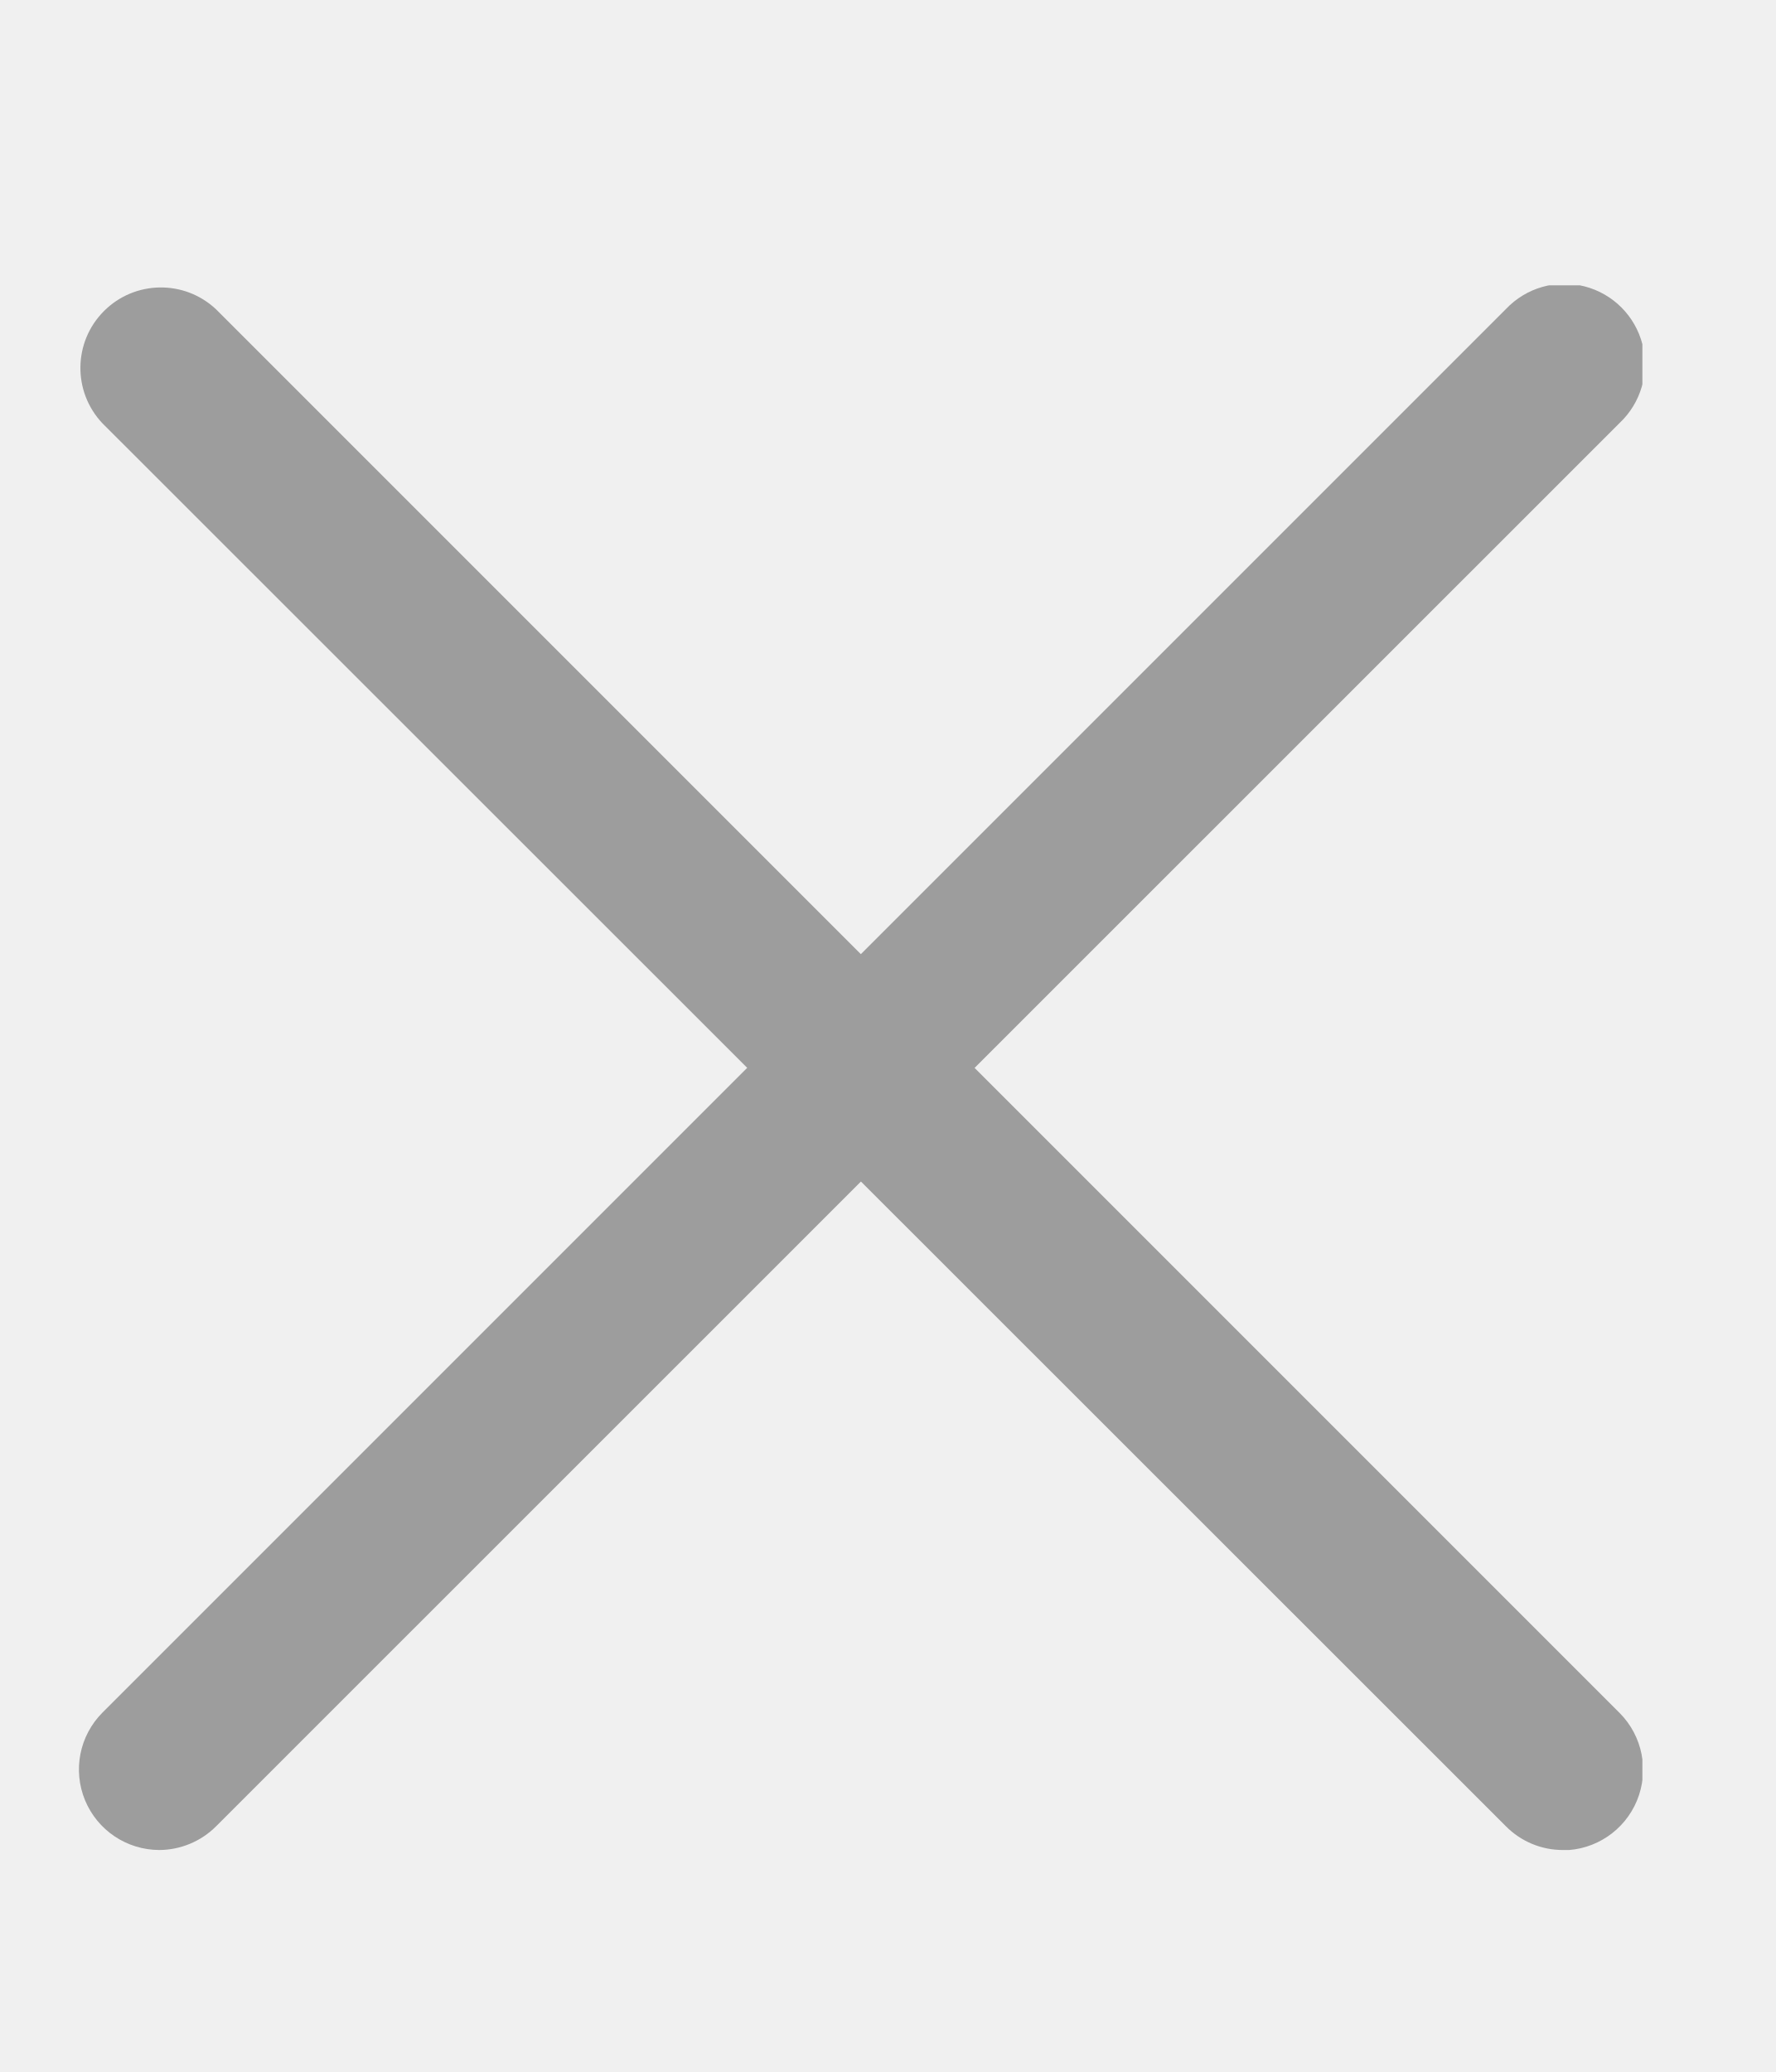
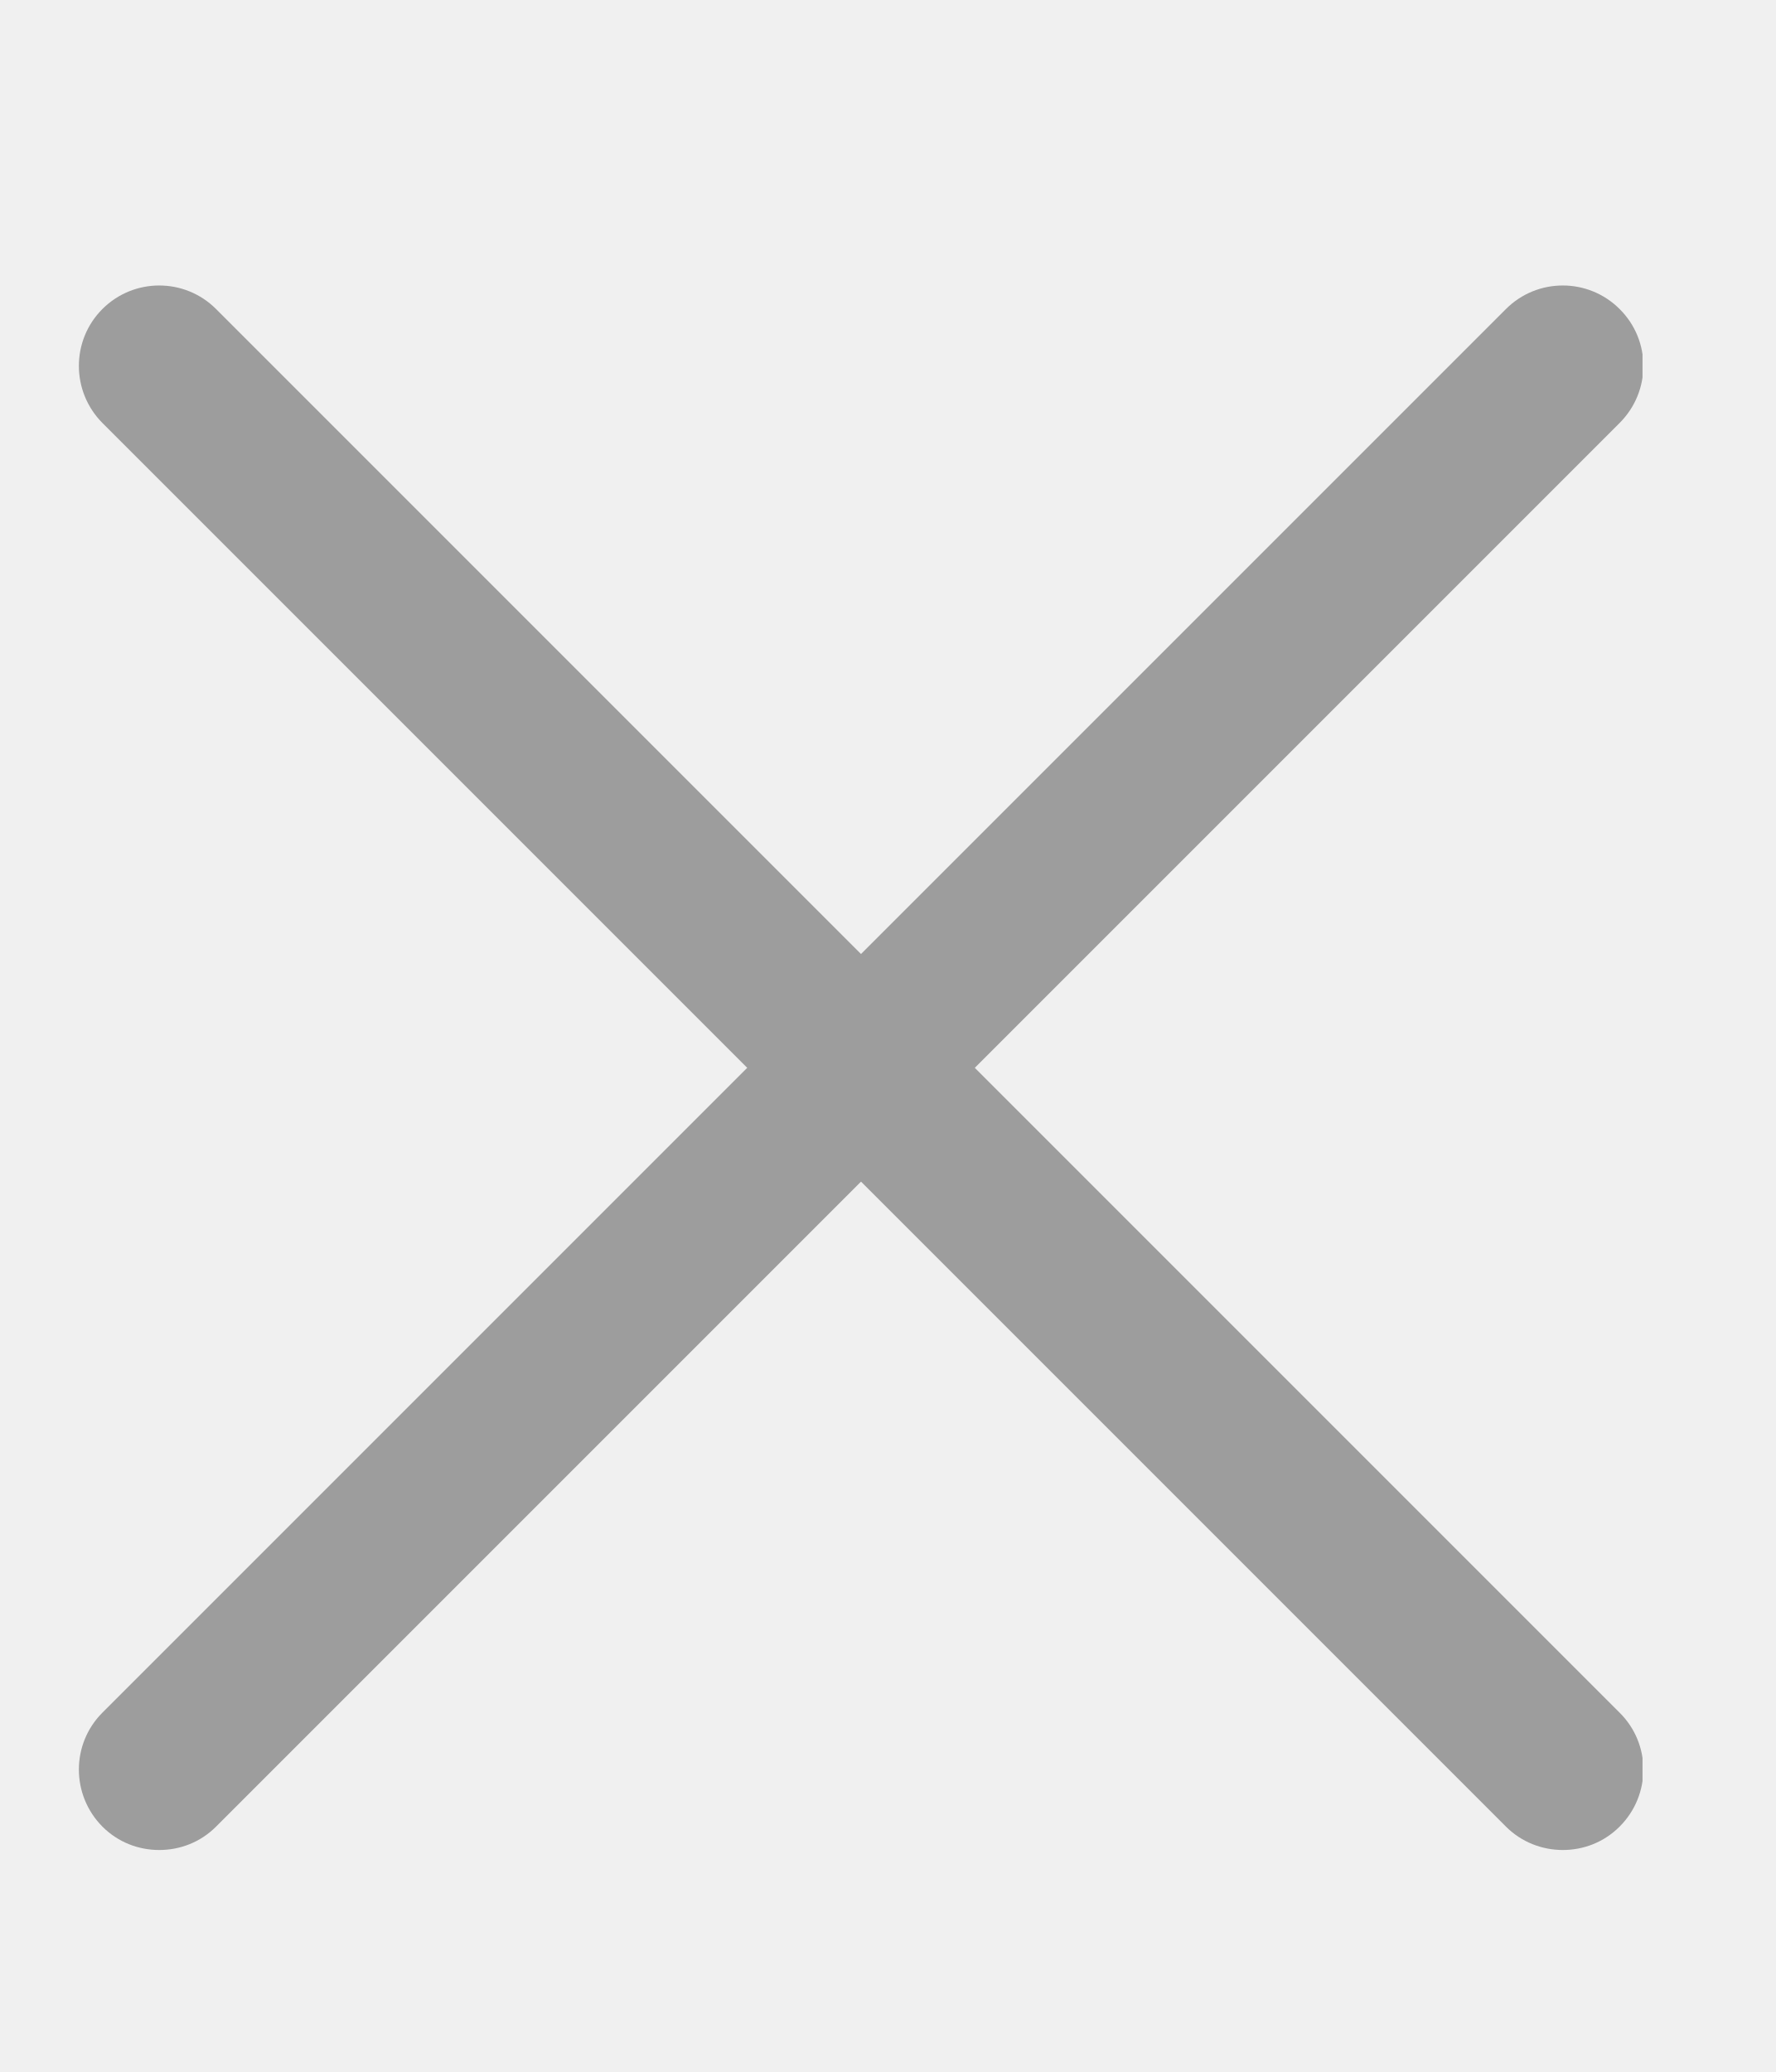
<svg xmlns="http://www.w3.org/2000/svg" width="6" height="7" viewBox="0 0 6 7" fill="none">
-   <g clip-path="url(#clip0)" fill="#9D9D9D">
-     <path d="M.538 6.25a.272.272 0 01-.192-.464l4.742-4.742a.272.272 0 11.384.385L.73 6.17a.273.273 0 01-.192.08z" />
-     <path d="M5.28 6.25a.27.27 0 01-.192-.08L.346 1.43a.272.272 0 01.384-.385l4.742 4.742a.272.272 0 01-.192.464z" />
+   <g clip-path="url(#clip0)">
+     <path d="M0.538 6.25C0.468 6.25 0.399 6.224 0.346 6.171C0.24 6.064 0.24 5.892 0.346 5.786L5.088 1.044C5.194 0.938 5.366 0.938 5.472 1.044C5.579 1.15 5.579 1.322 5.472 1.429L0.73 6.171C0.677 6.224 0.608 6.25 0.538 6.25Z" fill="#9D9D9D" />
+     <path d="M5.28 6.25C5.211 6.25 5.141 6.224 5.088 6.171L0.346 1.429C0.24 1.322 0.24 1.15 0.346 1.044C0.452 0.938 0.624 0.938 0.73 1.044L5.472 5.786C5.579 5.892 5.579 6.064 5.472 6.171C5.419 6.224 5.35 6.25 5.28 6.25Z" fill="#9D9D9D" />
  </g>
  <defs>
    <clipPath id="clip0">
-       <path fill="#fff" transform="translate(.263 .964)" d="M0 0h5.286v5.286H0z" />
+       <rect width="5.286" height="5.286" fill="white" transform="translate(0.263428 0.964233)" />
    </clipPath>
  </defs>
</svg>
